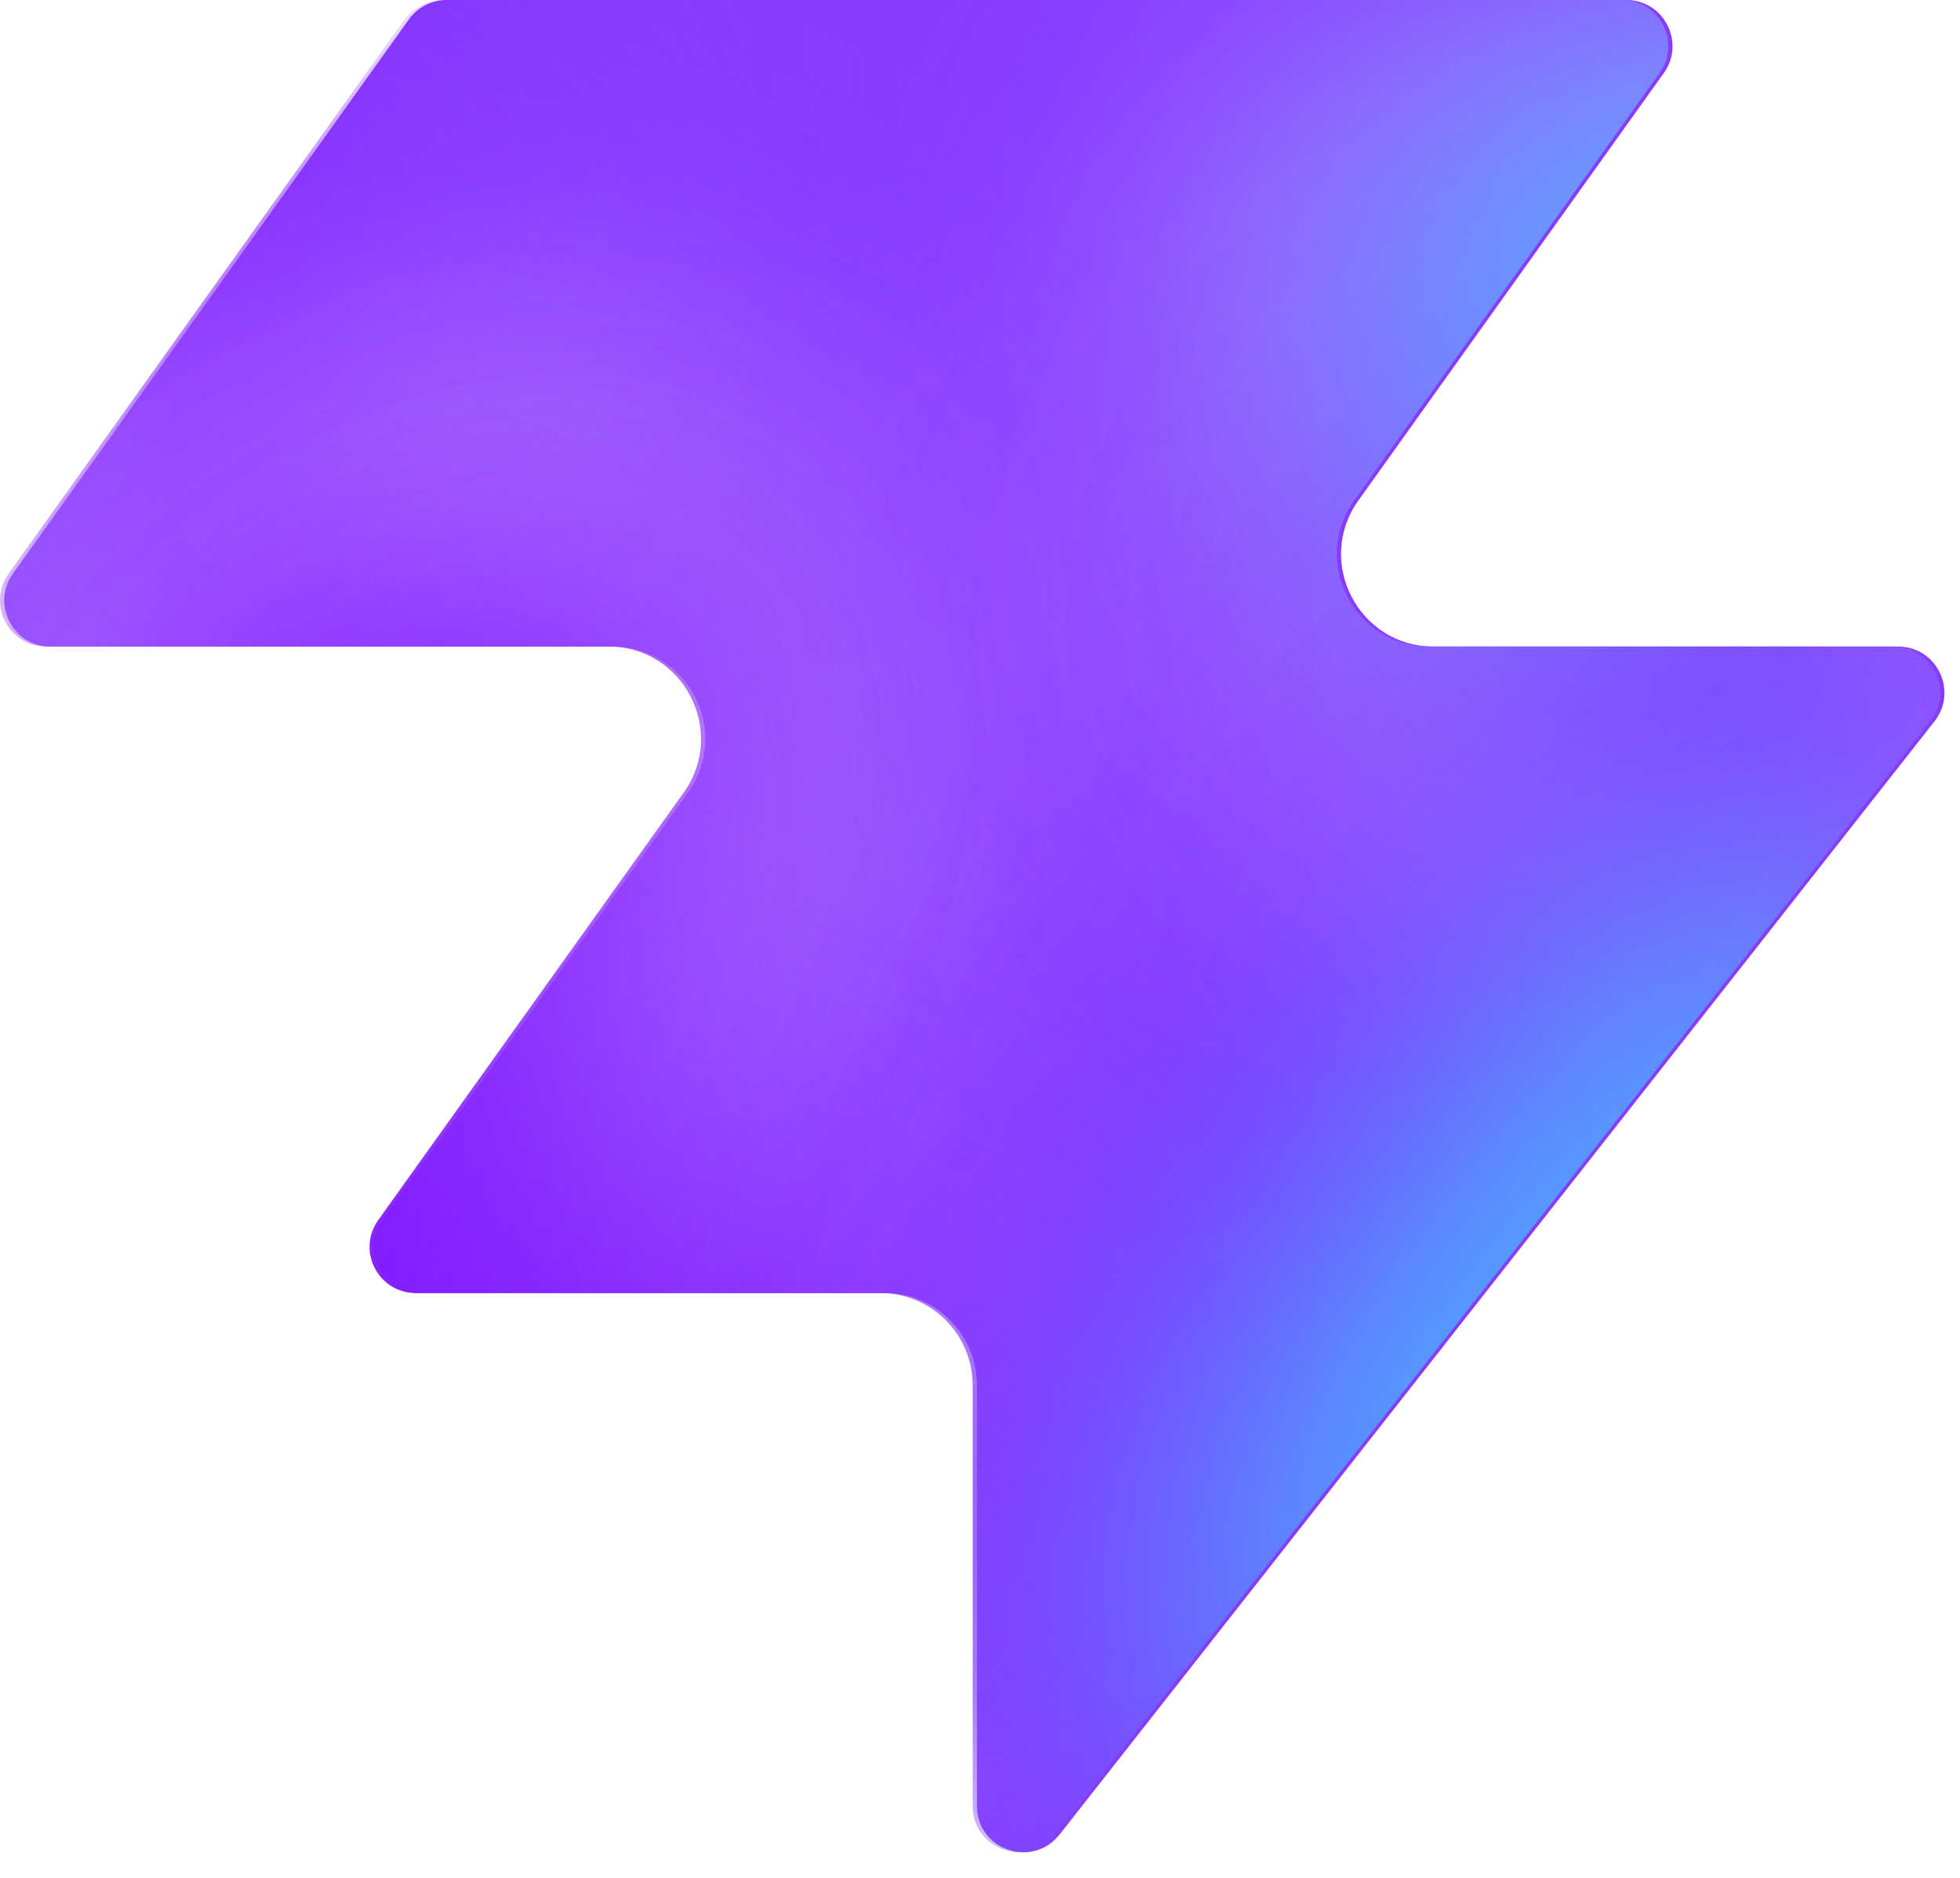
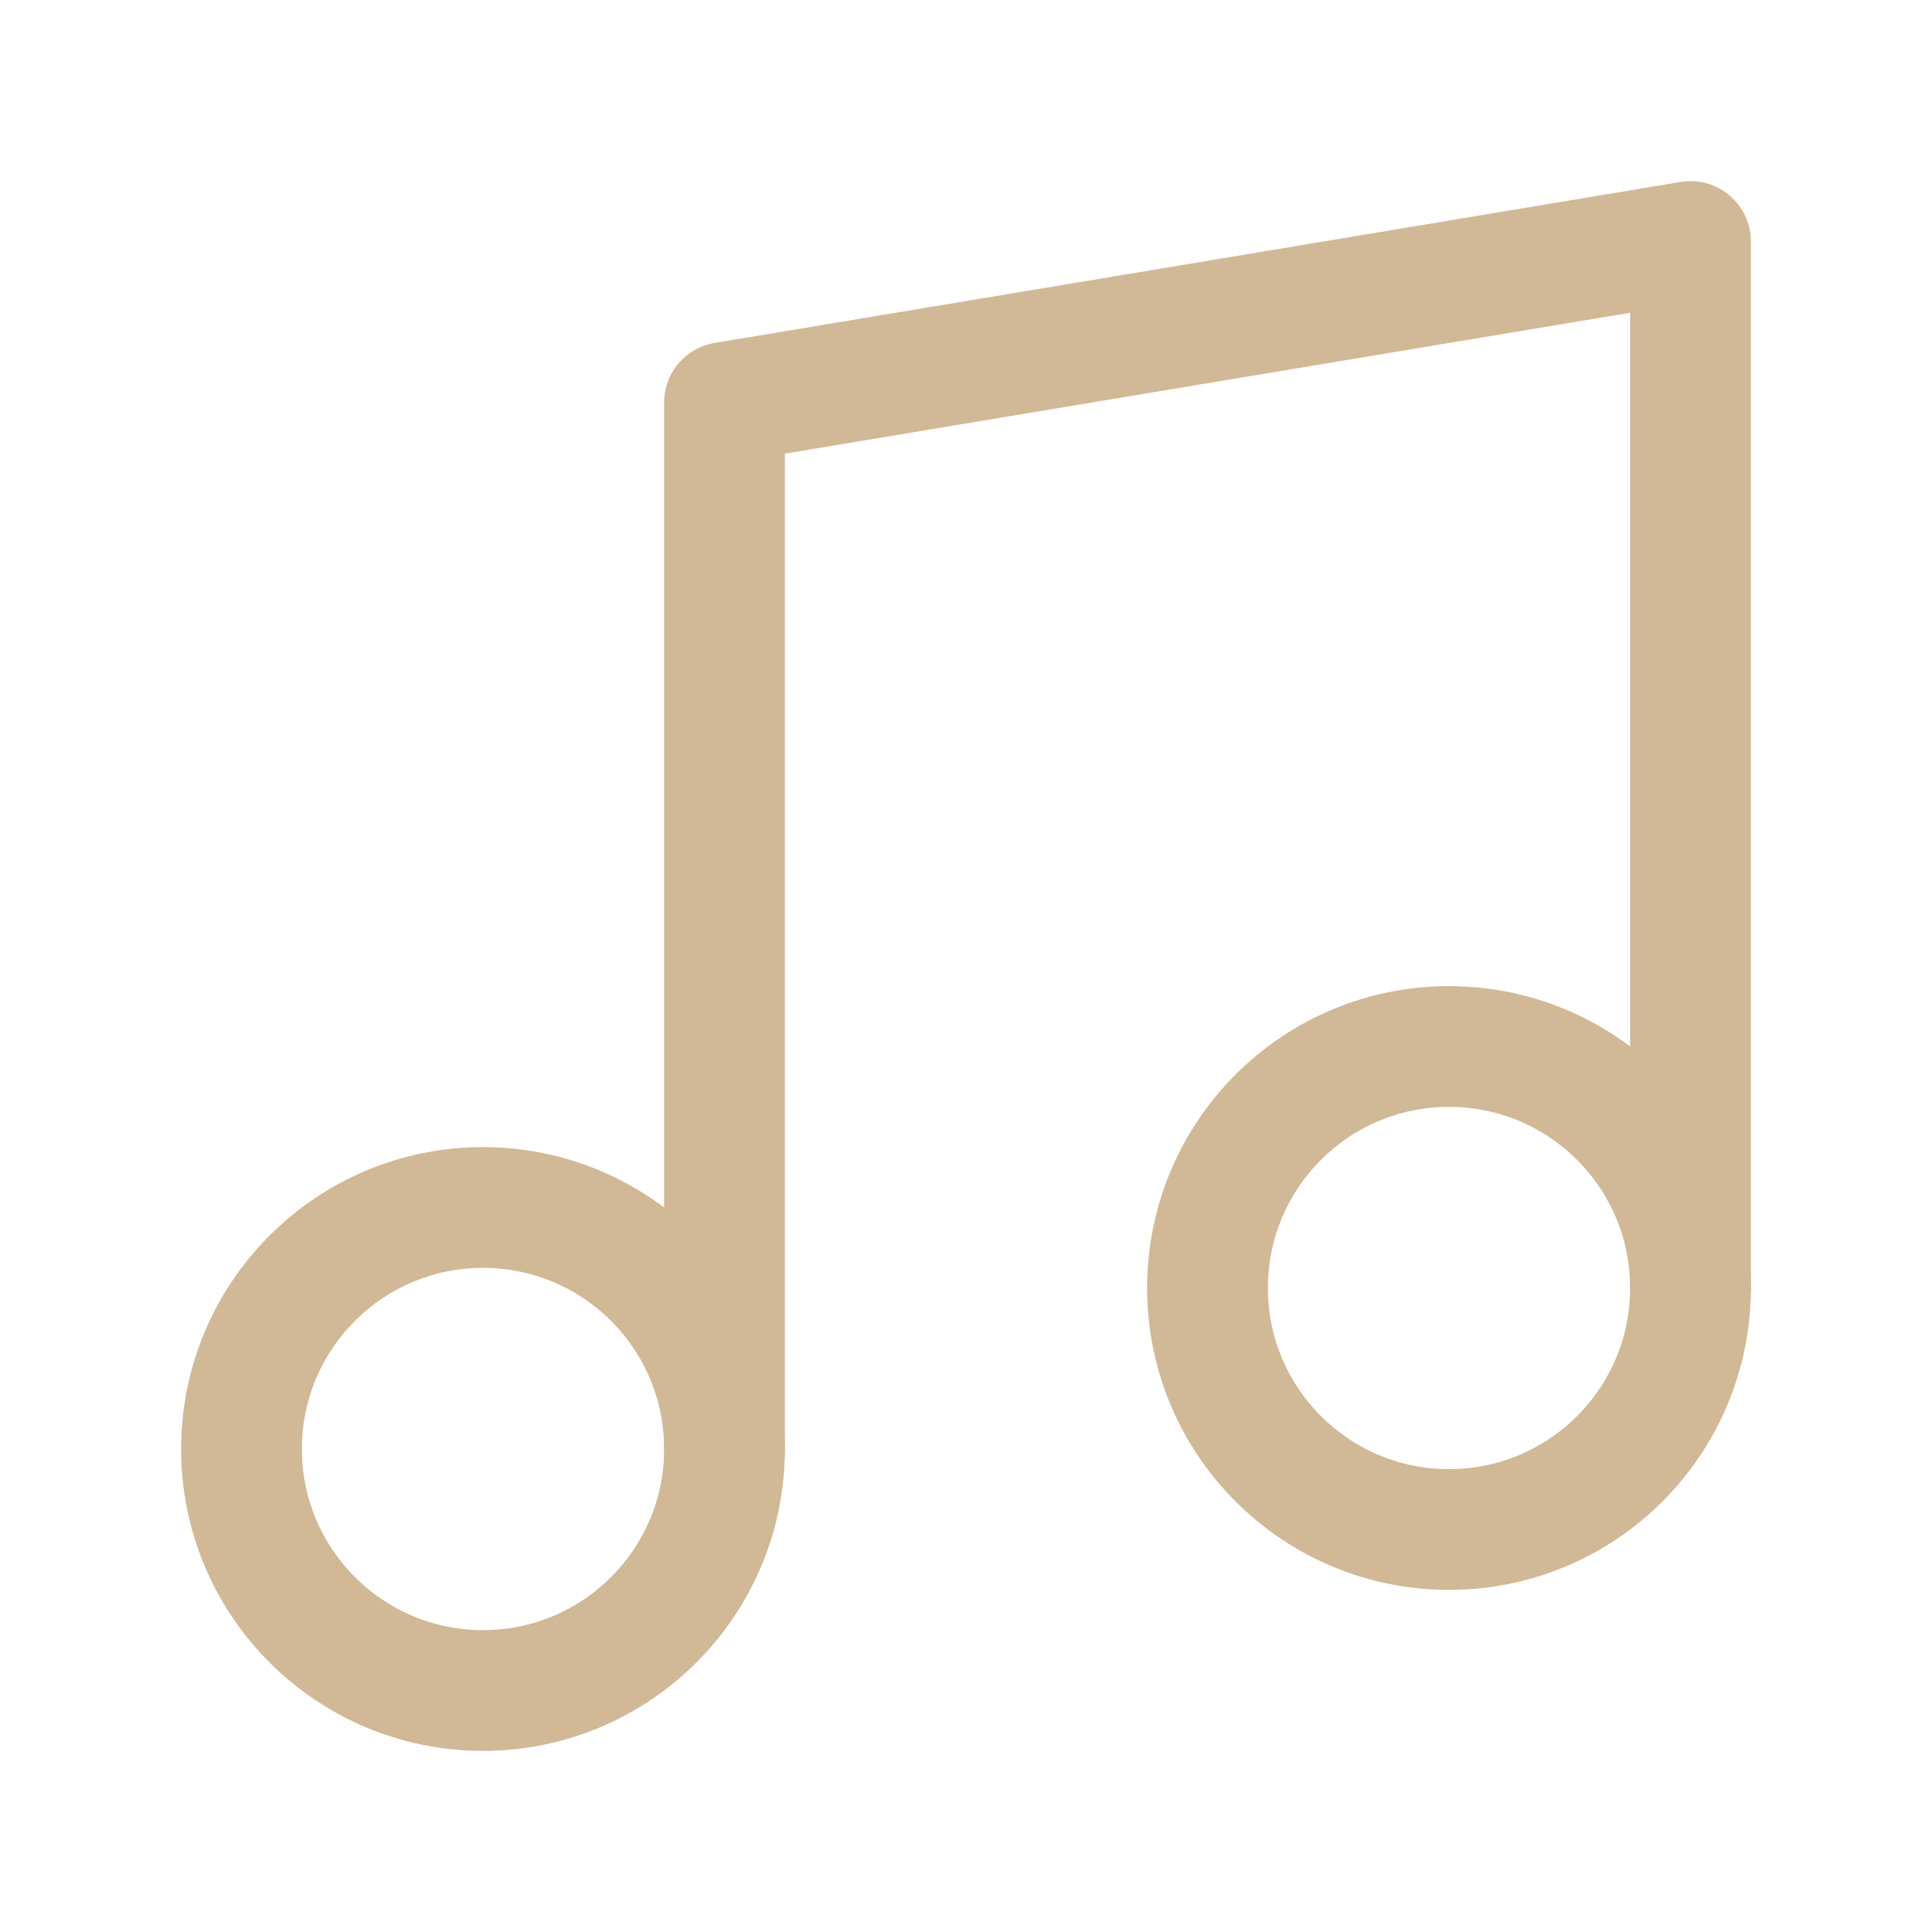
- <svg xmlns="http://www.w3.org/2000/svg" width="48" height="46" fill="none" viewBox="0 0 48 46">
-   <path fill="#863bff" d="M25.946 44.938c-.664.845-2.021.375-2.021-.698V33.937a2.26 2.26 0 0 0-2.262-2.262H10.287c-.92 0-1.456-1.04-.92-1.788l7.48-10.471c1.07-1.497 0-3.578-1.842-3.578H1.237c-.92 0-1.456-1.04-.92-1.788L10.013.474c.214-.297.556-.474.92-.474h28.894c.92 0 1.456 1.04.92 1.788l-7.48 10.471c-1.07 1.498 0 3.579 1.842 3.579h11.377c.943 0 1.473 1.088.89 1.83L25.947 44.94z" style="fill:#863bff;fill:color(display-p3 .525 .23 1);fill-opacity:1" />
-   <mask id="a" width="48" height="46" x="0" y="0" maskUnits="userSpaceOnUse" style="mask-type:alpha">
-     <path fill="#000" d="M25.842 44.938c-.664.844-2.021.375-2.021-.698V33.937a2.26 2.26 0 0 0-2.262-2.262H10.183c-.92 0-1.456-1.04-.92-1.788l7.48-10.471c1.07-1.498 0-3.579-1.842-3.579H1.133c-.92 0-1.456-1.04-.92-1.787L9.91.473c.214-.297.556-.474.92-.474h28.894c.92 0 1.456 1.04.92 1.788l-7.48 10.471c-1.07 1.498 0 3.578 1.842 3.578h11.377c.943 0 1.473 1.088.89 1.832L25.843 44.94z" style="fill:#000;fill-opacity:1" />
-   </mask>
-   <g mask="url(#a)">
-     <g filter="url(#b)">
-       <ellipse cx="5.508" cy="14.704" fill="#ede6ff" rx="5.508" ry="14.704" style="fill:#ede6ff;fill:color(display-p3 .927 .903 1);fill-opacity:1" transform="matrix(.00324 1 1 -.00324 -4.47 31.516)" />
-     </g>
-     <g filter="url(#c)">
-       <ellipse cx="10.399" cy="29.851" fill="#ede6ff" rx="10.399" ry="29.851" style="fill:#ede6ff;fill:color(display-p3 .927 .903 1);fill-opacity:1" transform="matrix(.00324 1 1 -.00324 -39.328 7.883)" />
-     </g>
-     <g filter="url(#d)">
-       <ellipse cx="5.508" cy="30.487" fill="#7e14ff" rx="5.508" ry="30.487" style="fill:#7e14ff;fill:color(display-p3 .492 .077 1);fill-opacity:1" transform="rotate(89.814 -25.913 -14.639)scale(1 -1)" />
-     </g>
-     <g filter="url(#e)">
-       <ellipse cx="5.508" cy="30.599" fill="#7e14ff" rx="5.508" ry="30.599" style="fill:#7e14ff;fill:color(display-p3 .492 .077 1);fill-opacity:1" transform="rotate(89.814 -32.644 -3.334)scale(1 -1)" />
-     </g>
-     <g filter="url(#f)">
-       <ellipse cx="5.508" cy="30.599" fill="#7e14ff" rx="5.508" ry="30.599" style="fill:#7e14ff;fill:color(display-p3 .492 .077 1);fill-opacity:1" transform="matrix(.00324 1 1 -.00324 -34.34 30.47)" />
-     </g>
-     <g filter="url(#g)">
-       <ellipse cx="14.072" cy="22.078" fill="#ede6ff" rx="14.072" ry="22.078" style="fill:#ede6ff;fill:color(display-p3 .927 .903 1);fill-opacity:1" transform="rotate(93.35 24.506 48.493)scale(-1 1)" />
-     </g>
-     <g filter="url(#h)">
-       <ellipse cx="3.47" cy="21.501" fill="#7e14ff" rx="3.47" ry="21.501" style="fill:#7e14ff;fill:color(display-p3 .492 .077 1);fill-opacity:1" transform="rotate(89.009 28.708 47.59)scale(-1 1)" />
-     </g>
-     <g filter="url(#i)">
-       <ellipse cx="3.47" cy="21.501" fill="#7e14ff" rx="3.47" ry="21.501" style="fill:#7e14ff;fill:color(display-p3 .492 .077 1);fill-opacity:1" transform="rotate(89.009 28.708 47.59)scale(-1 1)" />
-     </g>
-     <g filter="url(#j)">
-       <ellipse cx=".387" cy="8.972" fill="#7e14ff" rx="4.407" ry="29.108" style="fill:#7e14ff;fill:color(display-p3 .492 .077 1);fill-opacity:1" transform="rotate(39.51 .387 8.972)" />
-     </g>
-     <g filter="url(#k)">
-       <ellipse cx="47.523" cy="-6.092" fill="#7e14ff" rx="4.407" ry="29.108" style="fill:#7e14ff;fill:color(display-p3 .492 .077 1);fill-opacity:1" transform="rotate(37.892 47.523 -6.092)" />
-     </g>
-     <g filter="url(#l)">
-       <ellipse cx="41.412" cy="6.333" fill="#47bfff" rx="5.971" ry="9.665" style="fill:#47bfff;fill:color(display-p3 .28 .748 1);fill-opacity:1" transform="rotate(37.892 41.412 6.333)" />
-     </g>
-     <g filter="url(#m)">
-       <ellipse cx="-1.879" cy="38.332" fill="#7e14ff" rx="4.407" ry="29.108" style="fill:#7e14ff;fill:color(display-p3 .492 .077 1);fill-opacity:1" transform="rotate(37.892 -1.88 38.332)" />
-     </g>
-     <g filter="url(#n)">
-       <ellipse cx="-1.879" cy="38.332" fill="#7e14ff" rx="4.407" ry="29.108" style="fill:#7e14ff;fill:color(display-p3 .492 .077 1);fill-opacity:1" transform="rotate(37.892 -1.88 38.332)" />
-     </g>
-     <g filter="url(#o)">
-       <ellipse cx="35.651" cy="29.907" fill="#7e14ff" rx="4.407" ry="29.108" style="fill:#7e14ff;fill:color(display-p3 .492 .077 1);fill-opacity:1" transform="rotate(37.892 35.651 29.907)" />
-     </g>
-     <g filter="url(#p)">
-       <ellipse cx="38.418" cy="32.4" fill="#47bfff" rx="5.971" ry="15.297" style="fill:#47bfff;fill:color(display-p3 .28 .748 1);fill-opacity:1" transform="rotate(37.892 38.418 32.4)" />
-     </g>
-   </g>
-   <defs>
-     <filter id="b" width="60.045" height="41.654" x="-19.77" y="16.149" color-interpolation-filters="sRGB" filterUnits="userSpaceOnUse">
-       <feFlood flood-opacity="0" result="BackgroundImageFix" />
-       <feBlend in="SourceGraphic" in2="BackgroundImageFix" result="shape" />
-       <feGaussianBlur result="effect1_foregroundBlur_2002_17158" stdDeviation="7.659" />
-     </filter>
-     <filter id="c" width="90.34" height="51.437" x="-54.613" y="-7.533" color-interpolation-filters="sRGB" filterUnits="userSpaceOnUse">
-       <feFlood flood-opacity="0" result="BackgroundImageFix" />
-       <feBlend in="SourceGraphic" in2="BackgroundImageFix" result="shape" />
-       <feGaussianBlur result="effect1_foregroundBlur_2002_17158" stdDeviation="7.659" />
-     </filter>
-     <filter id="d" width="79.355" height="29.4" x="-49.64" y="2.03" color-interpolation-filters="sRGB" filterUnits="userSpaceOnUse">
-       <feFlood flood-opacity="0" result="BackgroundImageFix" />
-       <feBlend in="SourceGraphic" in2="BackgroundImageFix" result="shape" />
-       <feGaussianBlur result="effect1_foregroundBlur_2002_17158" stdDeviation="4.596" />
-     </filter>
-     <filter id="e" width="79.579" height="29.4" x="-45.045" y="20.029" color-interpolation-filters="sRGB" filterUnits="userSpaceOnUse">
-       <feFlood flood-opacity="0" result="BackgroundImageFix" />
-       <feBlend in="SourceGraphic" in2="BackgroundImageFix" result="shape" />
-       <feGaussianBlur result="effect1_foregroundBlur_2002_17158" stdDeviation="4.596" />
-     </filter>
-     <filter id="f" width="79.579" height="29.4" x="-43.513" y="21.178" color-interpolation-filters="sRGB" filterUnits="userSpaceOnUse">
-       <feFlood flood-opacity="0" result="BackgroundImageFix" />
-       <feBlend in="SourceGraphic" in2="BackgroundImageFix" result="shape" />
-       <feGaussianBlur result="effect1_foregroundBlur_2002_17158" stdDeviation="4.596" />
-     </filter>
-     <filter id="g" width="74.749" height="58.852" x="15.756" y="-17.901" color-interpolation-filters="sRGB" filterUnits="userSpaceOnUse">
-       <feFlood flood-opacity="0" result="BackgroundImageFix" />
-       <feBlend in="SourceGraphic" in2="BackgroundImageFix" result="shape" />
-       <feGaussianBlur result="effect1_foregroundBlur_2002_17158" stdDeviation="7.659" />
-     </filter>
-     <filter id="h" width="61.377" height="25.362" x="23.548" y="2.284" color-interpolation-filters="sRGB" filterUnits="userSpaceOnUse">
-       <feFlood flood-opacity="0" result="BackgroundImageFix" />
-       <feBlend in="SourceGraphic" in2="BackgroundImageFix" result="shape" />
-       <feGaussianBlur result="effect1_foregroundBlur_2002_17158" stdDeviation="4.596" />
-     </filter>
-     <filter id="i" width="61.377" height="25.362" x="23.548" y="2.284" color-interpolation-filters="sRGB" filterUnits="userSpaceOnUse">
-       <feFlood flood-opacity="0" result="BackgroundImageFix" />
-       <feBlend in="SourceGraphic" in2="BackgroundImageFix" result="shape" />
-       <feGaussianBlur result="effect1_foregroundBlur_2002_17158" stdDeviation="4.596" />
-     </filter>
-     <filter id="j" width="56.045" height="63.649" x="-27.636" y="-22.853" color-interpolation-filters="sRGB" filterUnits="userSpaceOnUse">
-       <feFlood flood-opacity="0" result="BackgroundImageFix" />
-       <feBlend in="SourceGraphic" in2="BackgroundImageFix" result="shape" />
-       <feGaussianBlur result="effect1_foregroundBlur_2002_17158" stdDeviation="4.596" />
-     </filter>
-     <filter id="k" width="54.814" height="64.646" x="20.116" y="-38.415" color-interpolation-filters="sRGB" filterUnits="userSpaceOnUse">
-       <feFlood flood-opacity="0" result="BackgroundImageFix" />
-       <feBlend in="SourceGraphic" in2="BackgroundImageFix" result="shape" />
-       <feGaussianBlur result="effect1_foregroundBlur_2002_17158" stdDeviation="4.596" />
-     </filter>
-     <filter id="l" width="33.541" height="35.313" x="24.641" y="-11.323" color-interpolation-filters="sRGB" filterUnits="userSpaceOnUse">
-       <feFlood flood-opacity="0" result="BackgroundImageFix" />
-       <feBlend in="SourceGraphic" in2="BackgroundImageFix" result="shape" />
-       <feGaussianBlur result="effect1_foregroundBlur_2002_17158" stdDeviation="4.596" />
-     </filter>
-     <filter id="m" width="54.814" height="64.646" x="-29.286" y="6.009" color-interpolation-filters="sRGB" filterUnits="userSpaceOnUse">
-       <feFlood flood-opacity="0" result="BackgroundImageFix" />
-       <feBlend in="SourceGraphic" in2="BackgroundImageFix" result="shape" />
-       <feGaussianBlur result="effect1_foregroundBlur_2002_17158" stdDeviation="4.596" />
-     </filter>
-     <filter id="n" width="54.814" height="64.646" x="-29.286" y="6.009" color-interpolation-filters="sRGB" filterUnits="userSpaceOnUse">
-       <feFlood flood-opacity="0" result="BackgroundImageFix" />
-       <feBlend in="SourceGraphic" in2="BackgroundImageFix" result="shape" />
-       <feGaussianBlur result="effect1_foregroundBlur_2002_17158" stdDeviation="4.596" />
-     </filter>
-     <filter id="o" width="54.814" height="64.646" x="8.244" y="-2.416" color-interpolation-filters="sRGB" filterUnits="userSpaceOnUse">
-       <feFlood flood-opacity="0" result="BackgroundImageFix" />
-       <feBlend in="SourceGraphic" in2="BackgroundImageFix" result="shape" />
-       <feGaussianBlur result="effect1_foregroundBlur_2002_17158" stdDeviation="4.596" />
-     </filter>
-     <filter id="p" width="39.409" height="43.623" x="18.713" y="10.588" color-interpolation-filters="sRGB" filterUnits="userSpaceOnUse">
-       <feFlood flood-opacity="0" result="BackgroundImageFix" />
-       <feBlend in="SourceGraphic" in2="BackgroundImageFix" result="shape" />
-       <feGaussianBlur result="effect1_foregroundBlur_2002_17158" stdDeviation="4.596" />
-     </filter>
-   </defs>
+ <svg xmlns="http://www.w3.org/2000/svg" viewBox="0 0 24 24" fill="none" stroke="#d1b896" stroke-width="1.5" stroke-linecap="round" stroke-linejoin="round">
+   <path d="M9 18V5l12-2v13" />
+   <circle cx="6" cy="18" r="3" />
+   <circle cx="18" cy="16" r="3" />
</svg>
